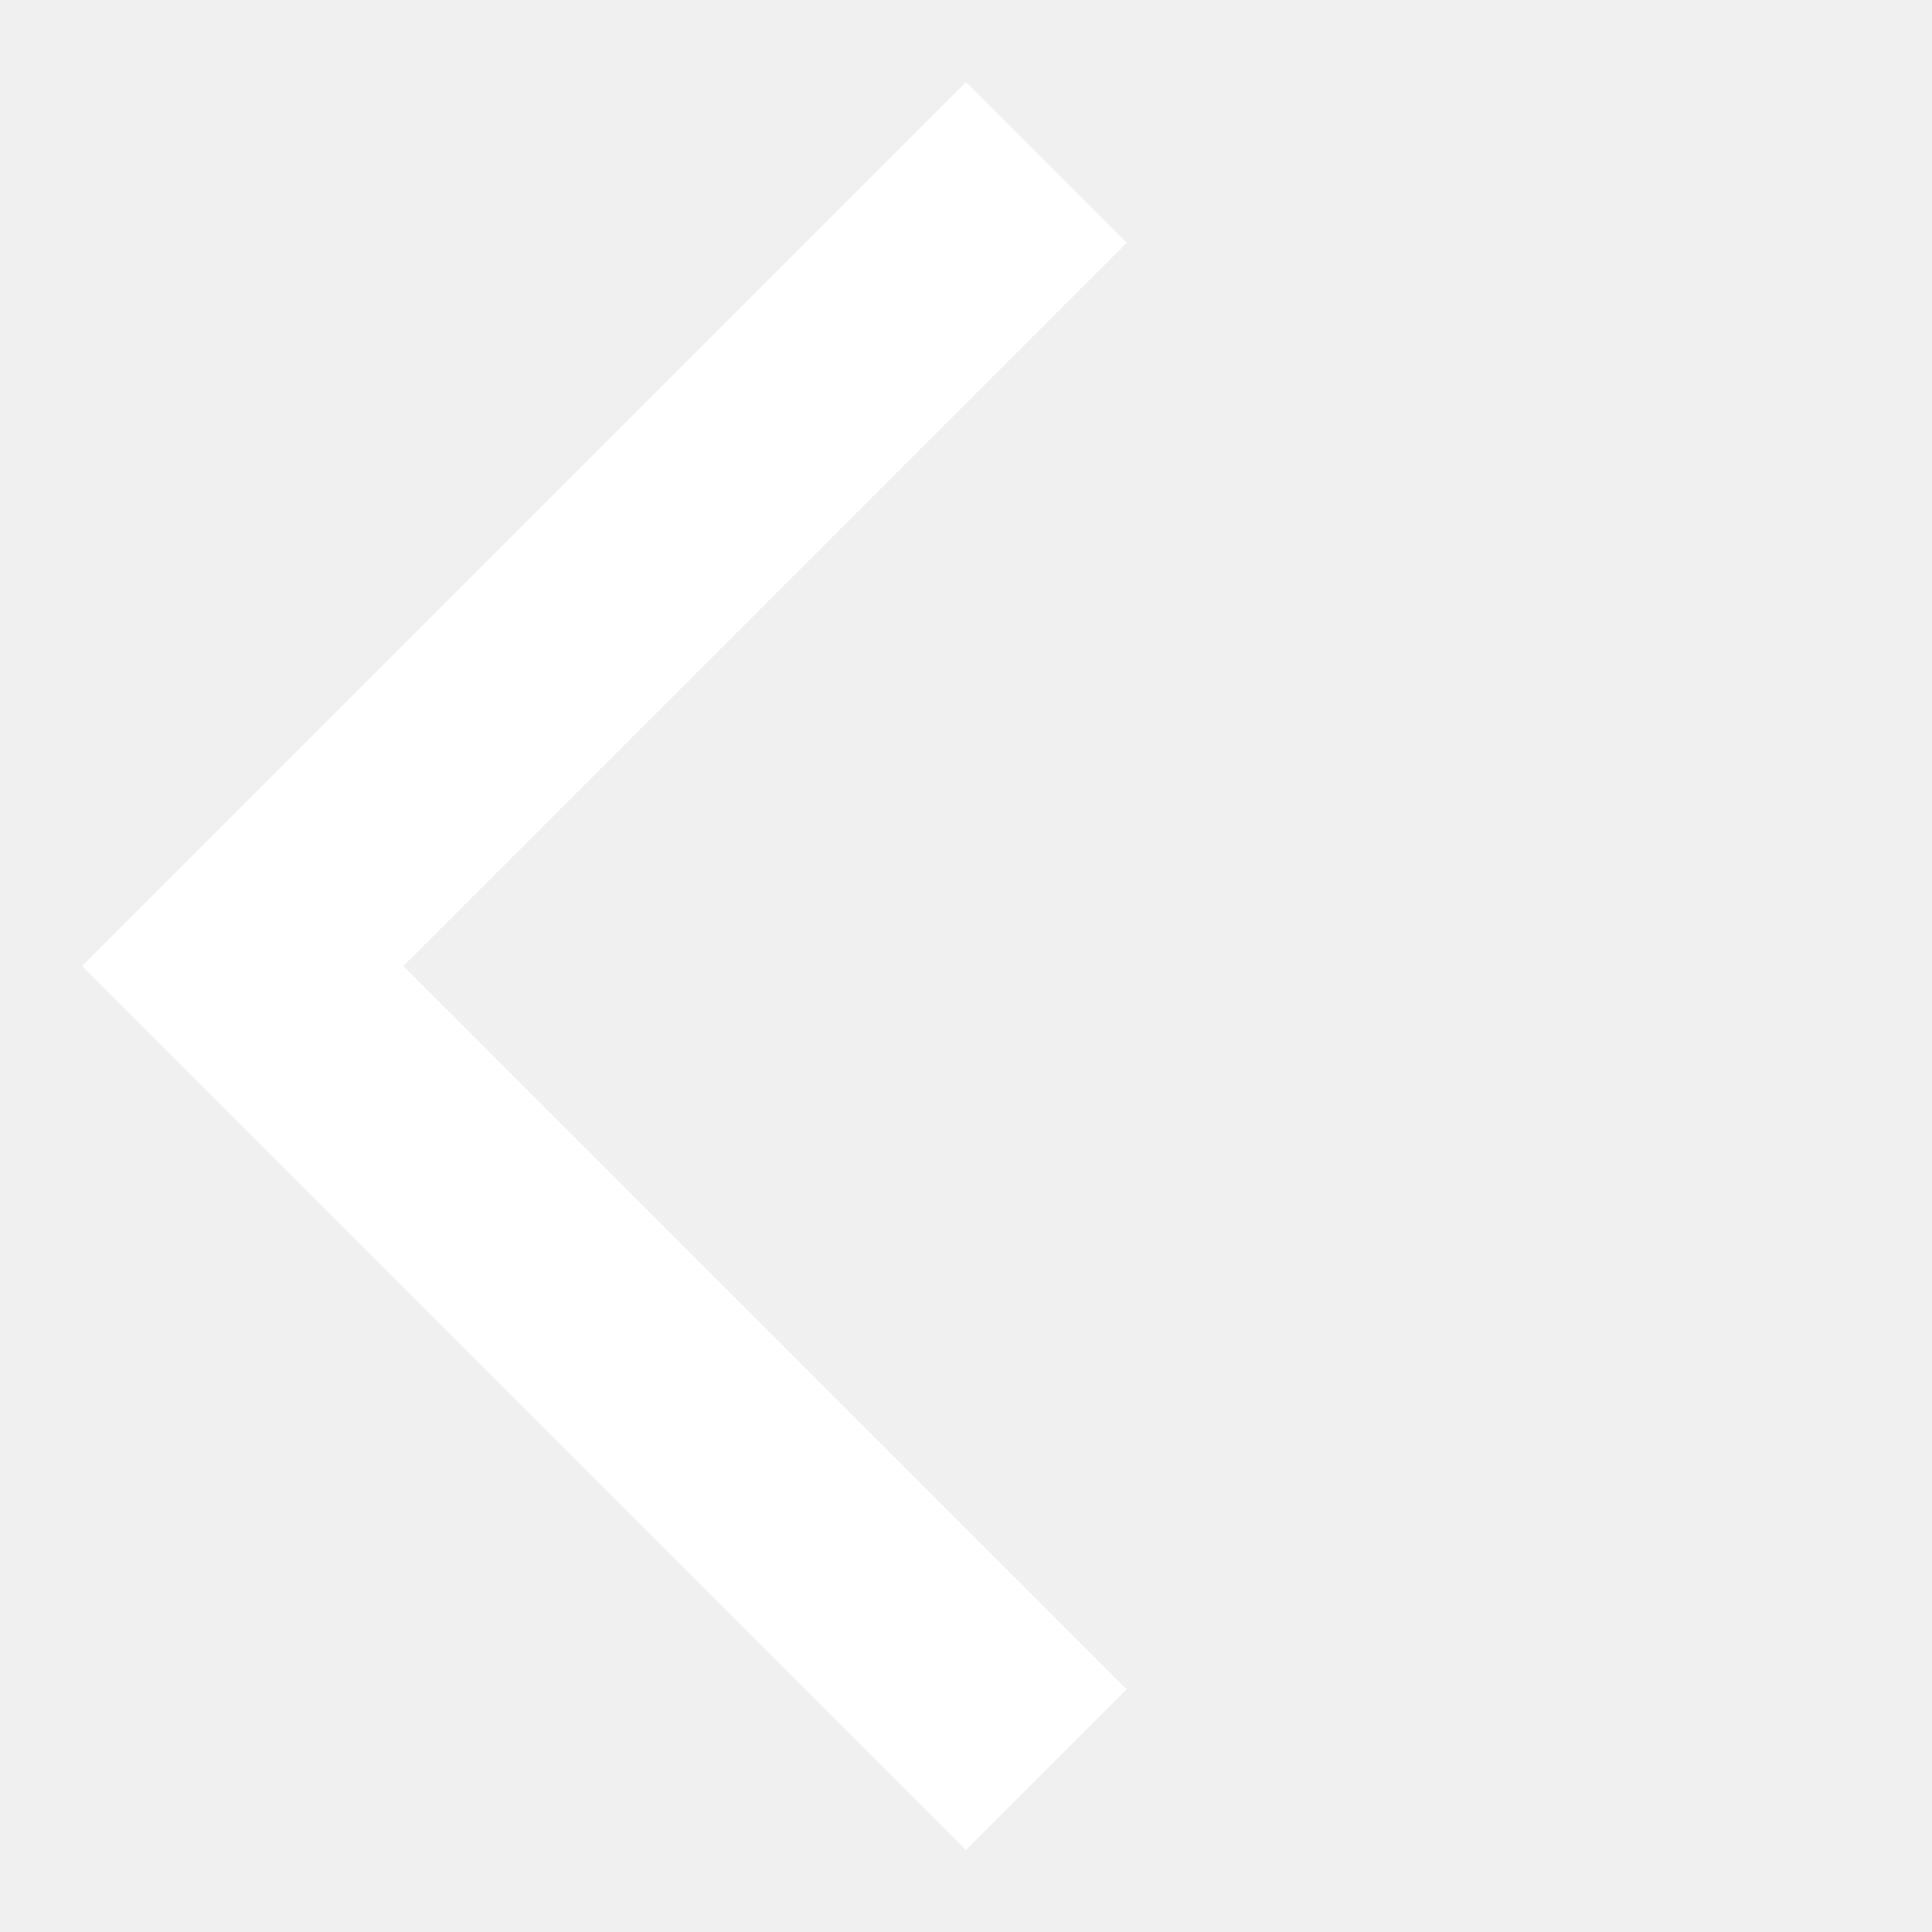
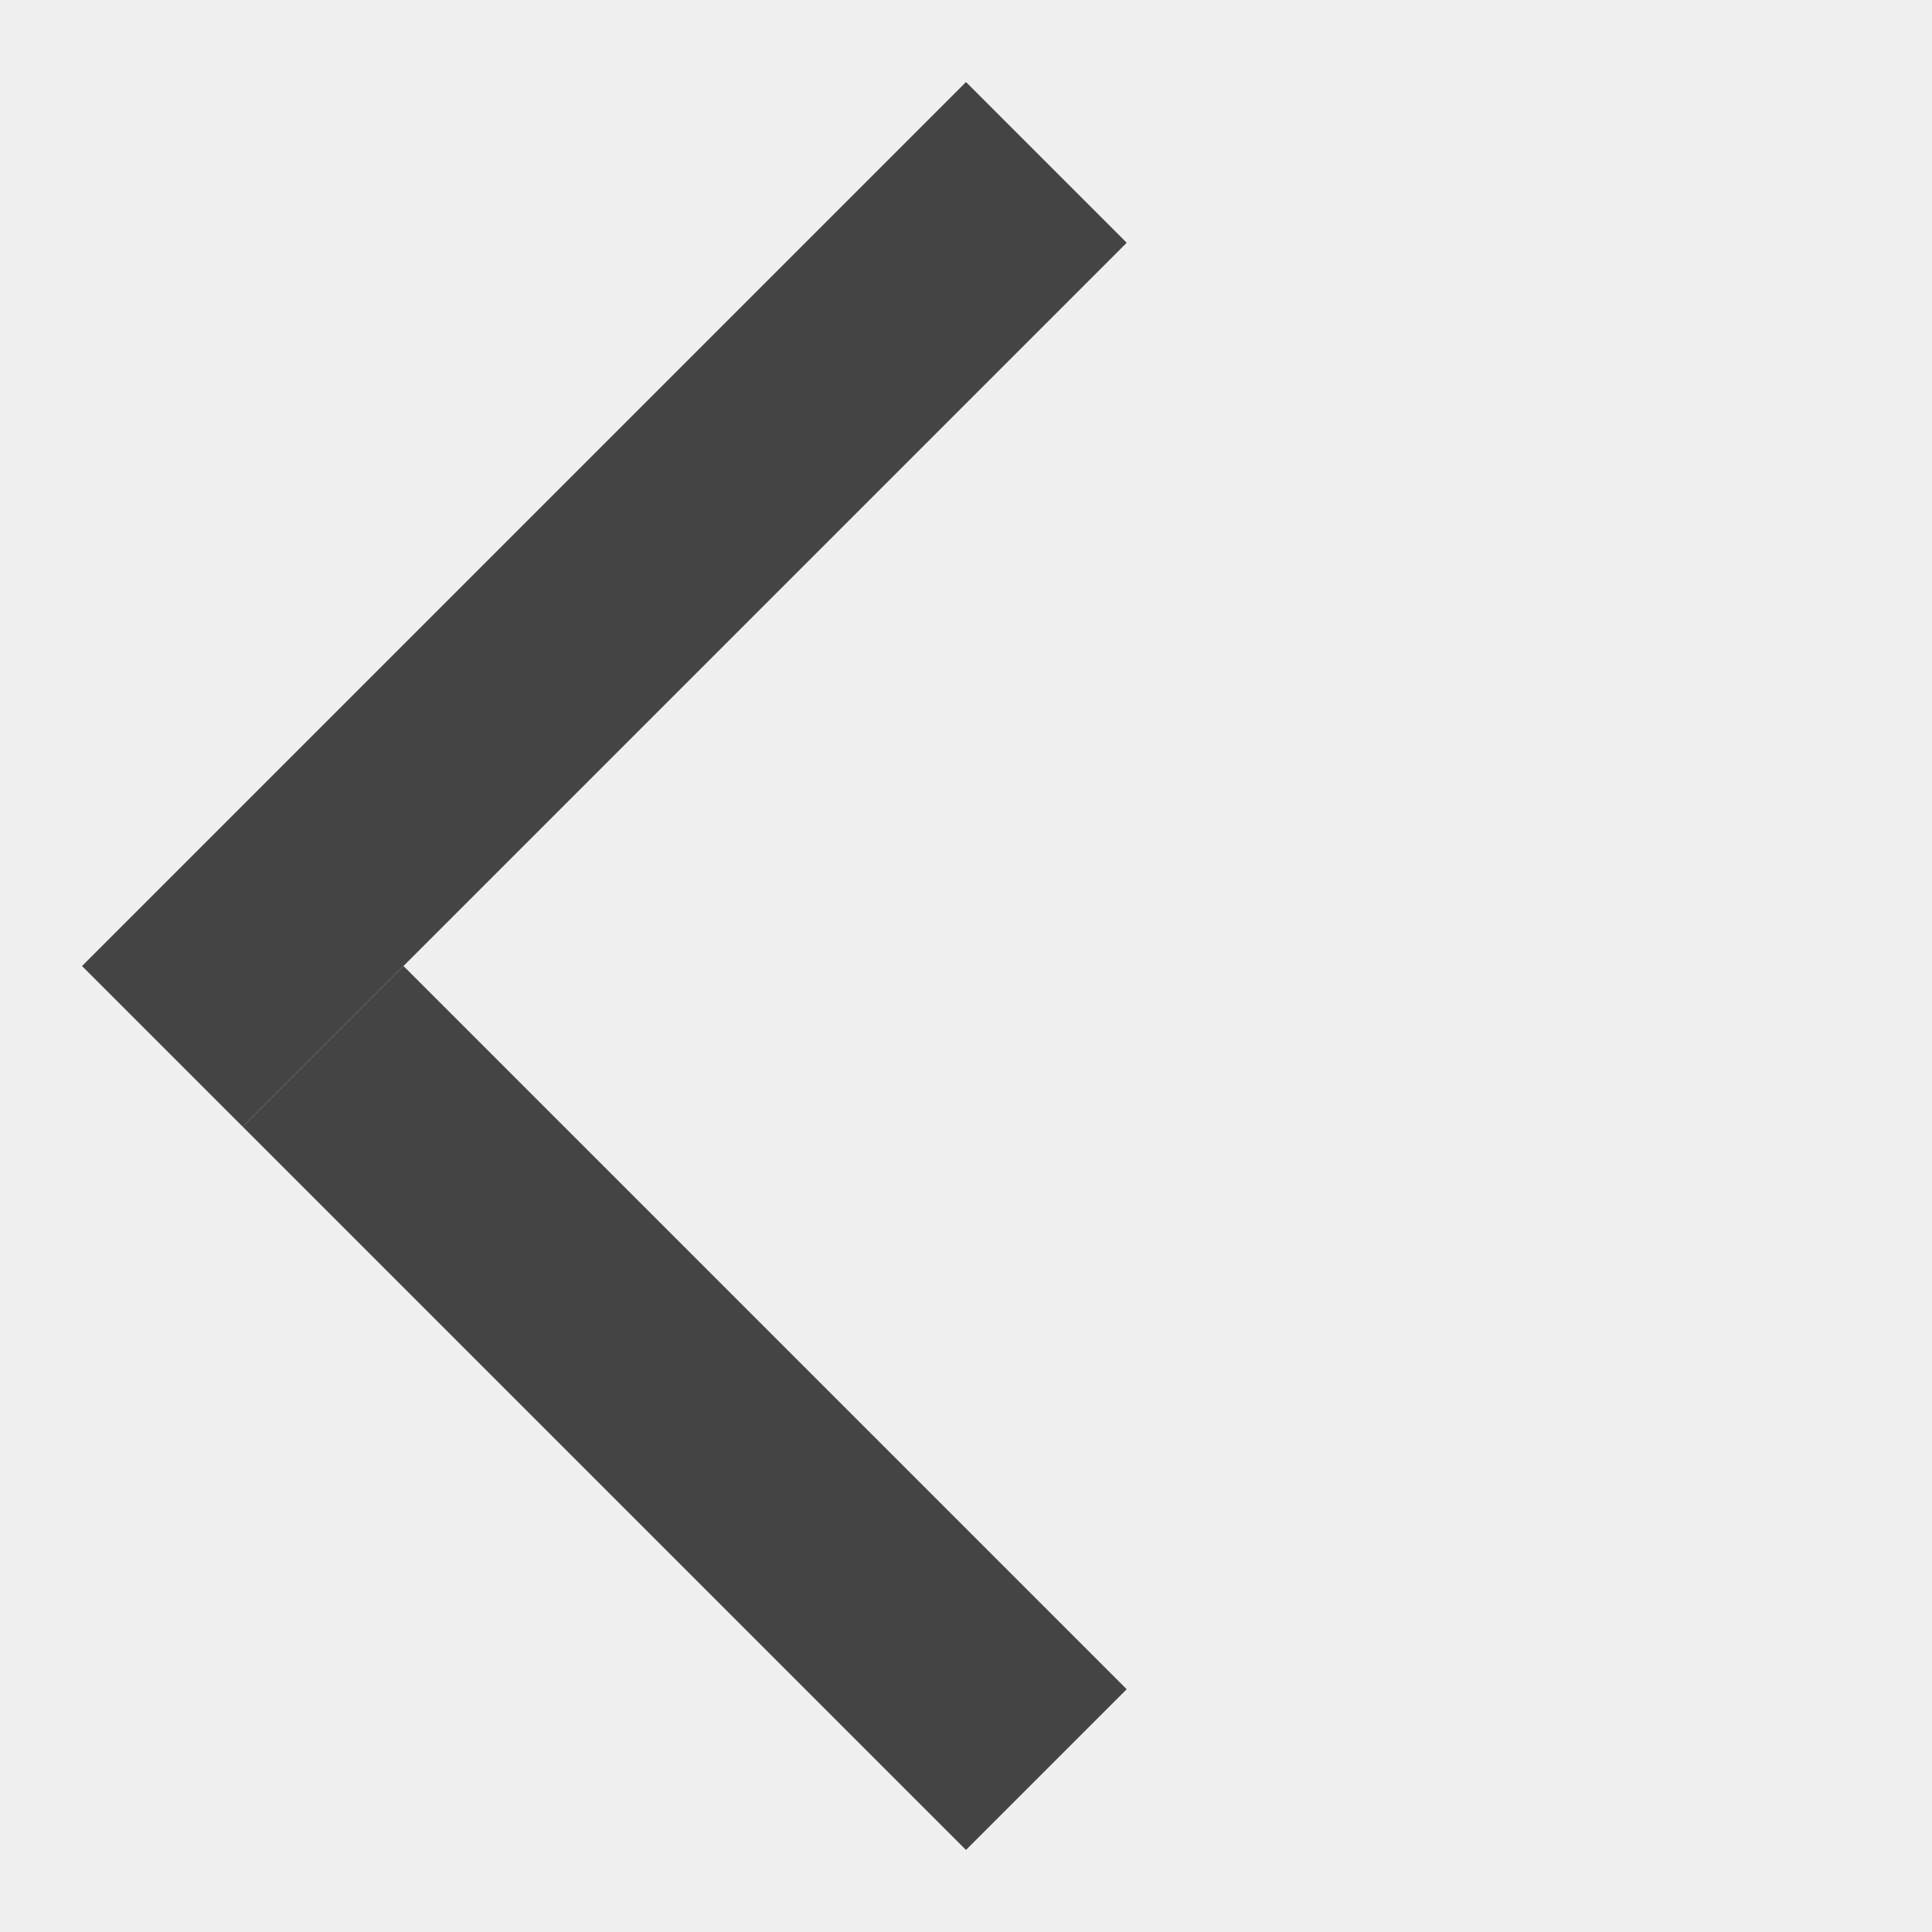
<svg xmlns="http://www.w3.org/2000/svg" width="17" height="17" viewBox="0 0 17 17" fill="none">
-   <rect x="2.136" y="9.914" width="2" height="9" transform="rotate(-45 2.13605 9.91422)" fill="white" />
-   <rect x="2.136" y="9.914" width="2" height="11" transform="rotate(-135 2.13605 9.91422)" fill="white" />
+   <rect x="2.136" y="9.914" width="2" height="9" transform="rotate(-45 2.13605 9.91422)" fill="#444444" />
+   <rect x="2.136" y="9.914" width="2" height="11" transform="rotate(-135 2.13605 9.91422)" fill="#444444" />
</svg>
